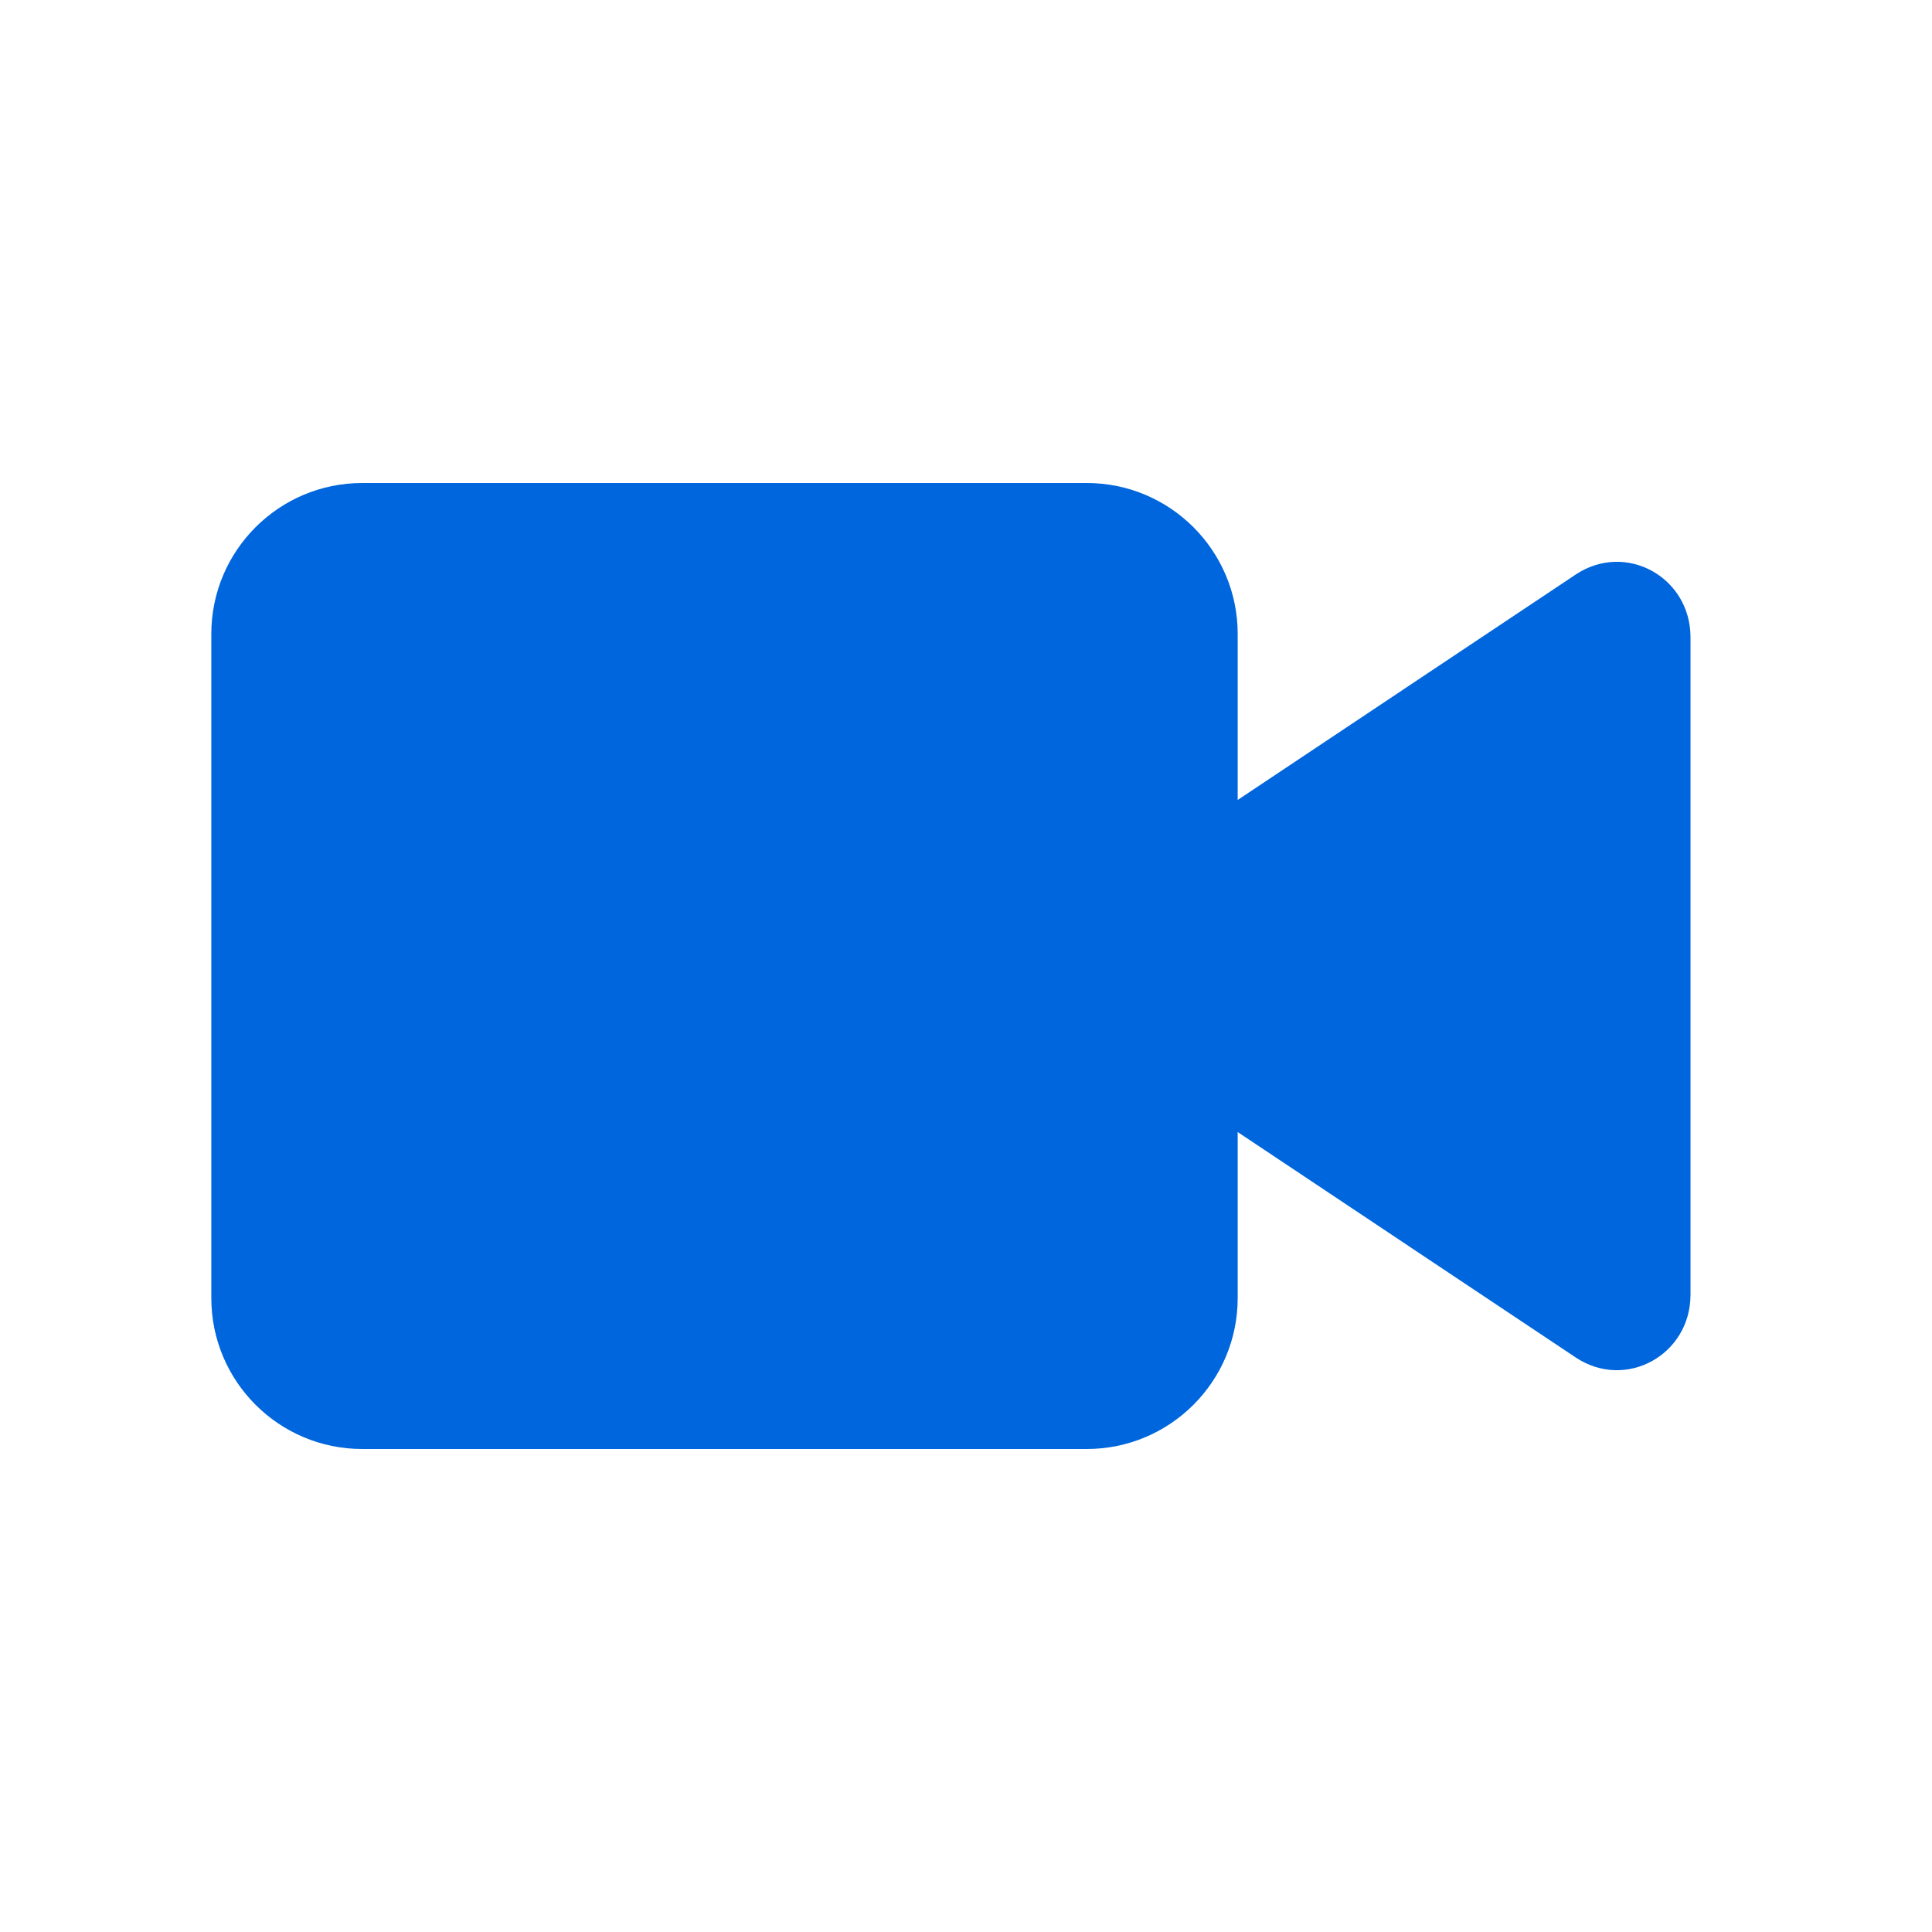
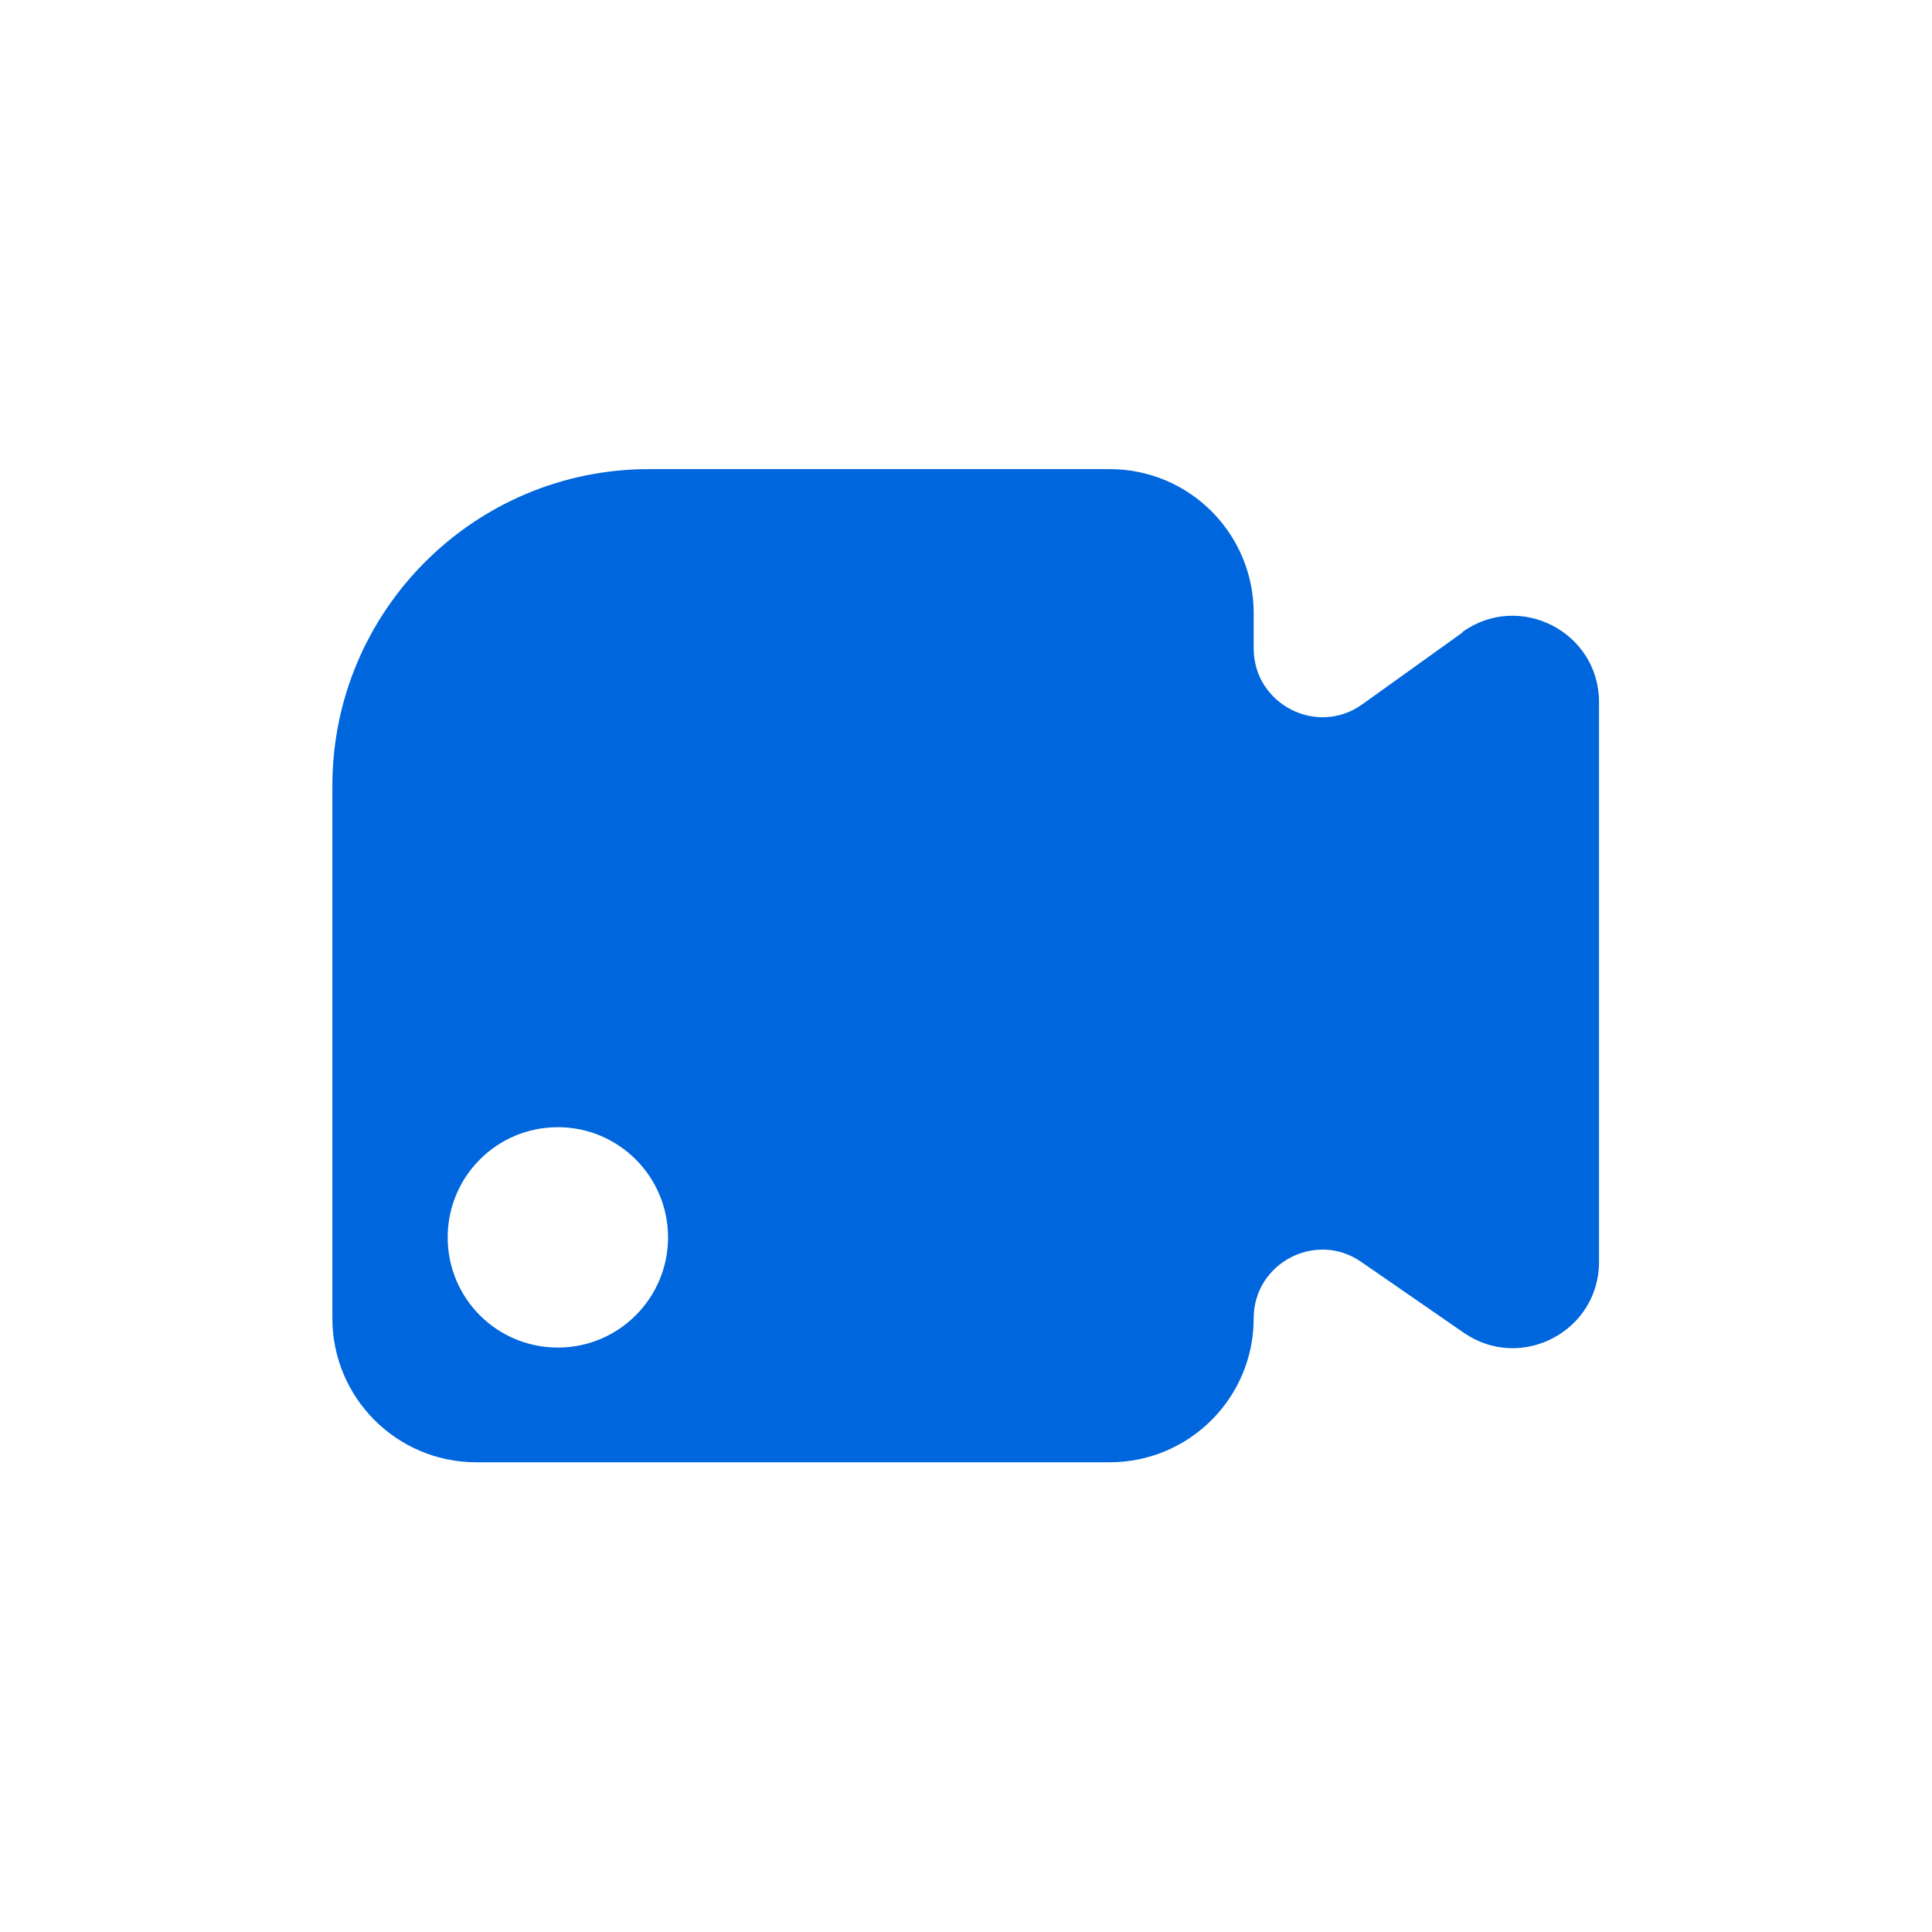
<svg xmlns="http://www.w3.org/2000/svg" id="Layer_1" data-name="Layer 1" viewBox="0 0 64 64">
  <defs>
    <style>
      .cls-1 {
        fill: #06d;
      }
    </style>
  </defs>
-   <path class="cls-1" d="M12,16c-2.76,0-5,2.24-5,5v22c0,2.76,2.24,5,5,5h24c2.76,0,5-2.24,5-5v-5.5l11.2,7.47c1.66,1.1,3.8-.09,3.8-2.08v-21.78c0-1.99-2.14-3.18-3.8-2.08l-11.2,7.47v-5.5c0-2.76-2.24-5-5-5H12Z" />
+   <path class="cls-1" d="M48.45,20.95l-3.32,2.38c-1.5,1.08-3.6,0-3.6-1.85v-1.17c0-2.63-2.13-4.77-4.77-4.77h-15.26c-5.79,0-10.49,4.7-10.49,10.49v17.64c0,2.63,2.13,4.77,4.77,4.77h20.98c2.63,0,4.77-2.13,4.77-4.77,0-1.83,2.06-2.91,3.56-1.87l3.4,2.35c1.9,1.31,4.48-.05,4.48-2.35v-18.54c0-2.33-2.64-3.68-4.53-2.32ZM18.48,44.64c-2.02,0-3.65-1.63-3.65-3.65s1.63-3.65,3.65-3.65,3.65,1.64,3.65,3.65-1.63,3.65-3.65,3.65Z" />
</svg>
